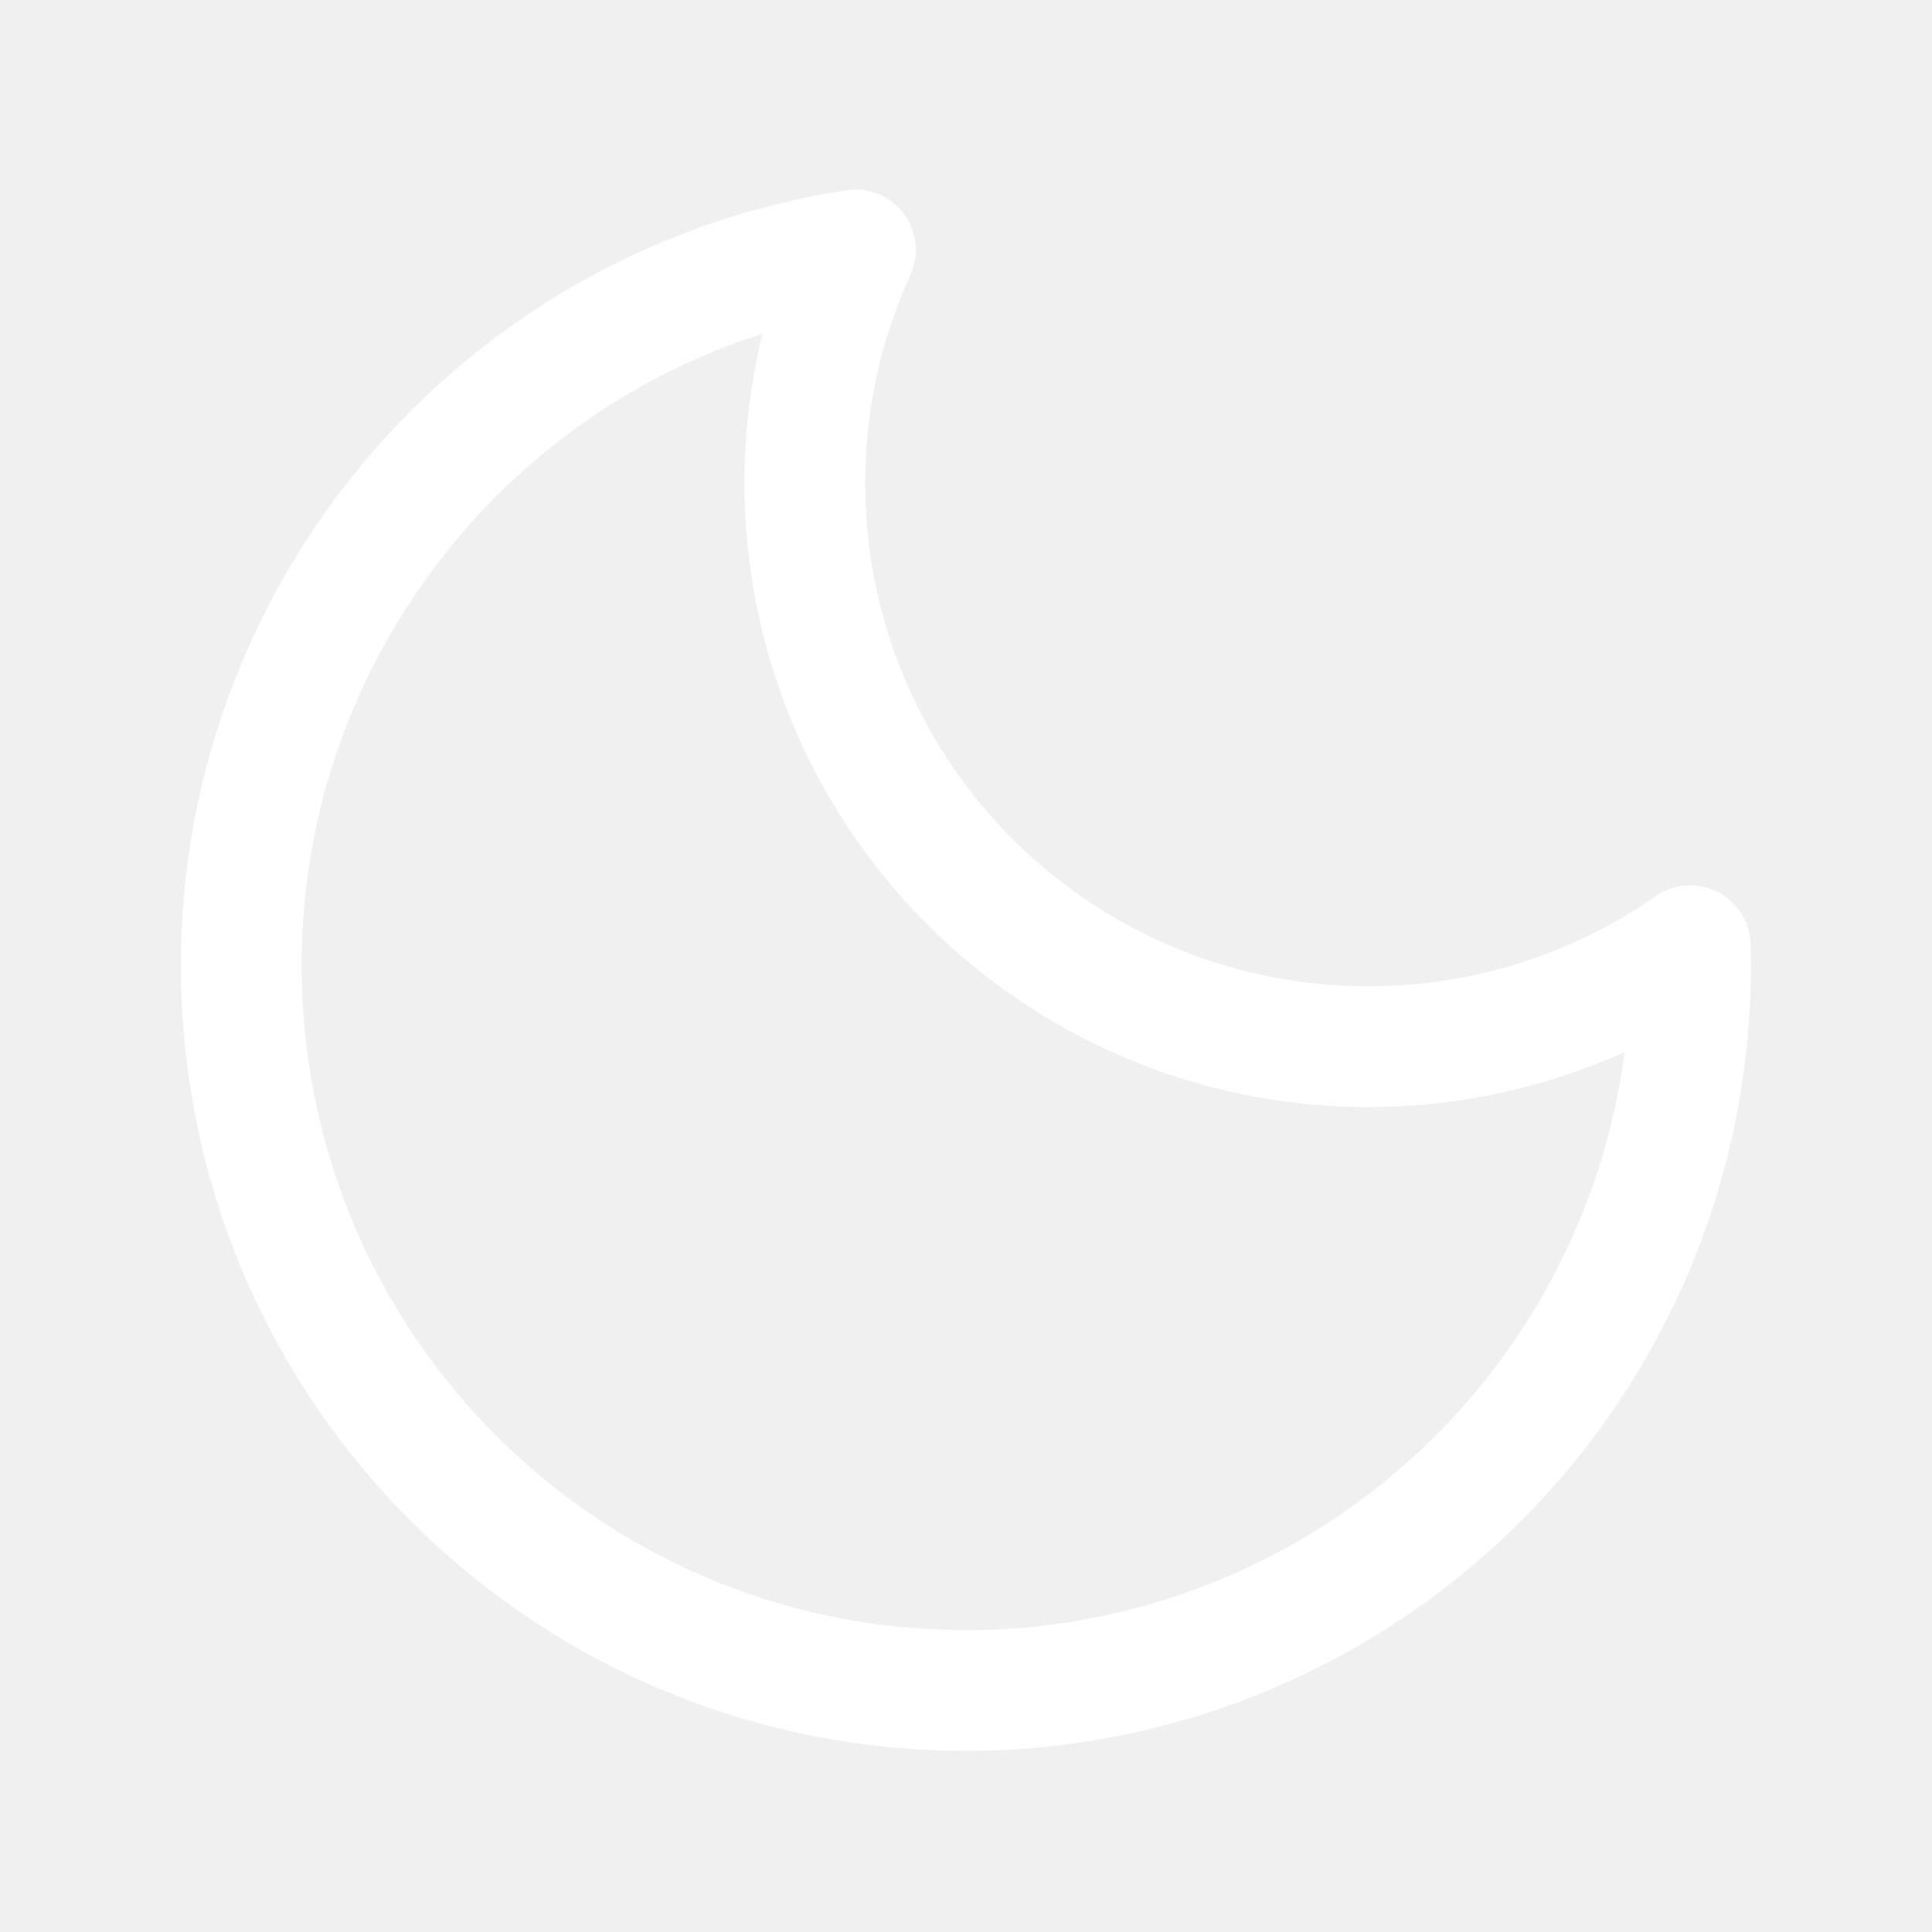
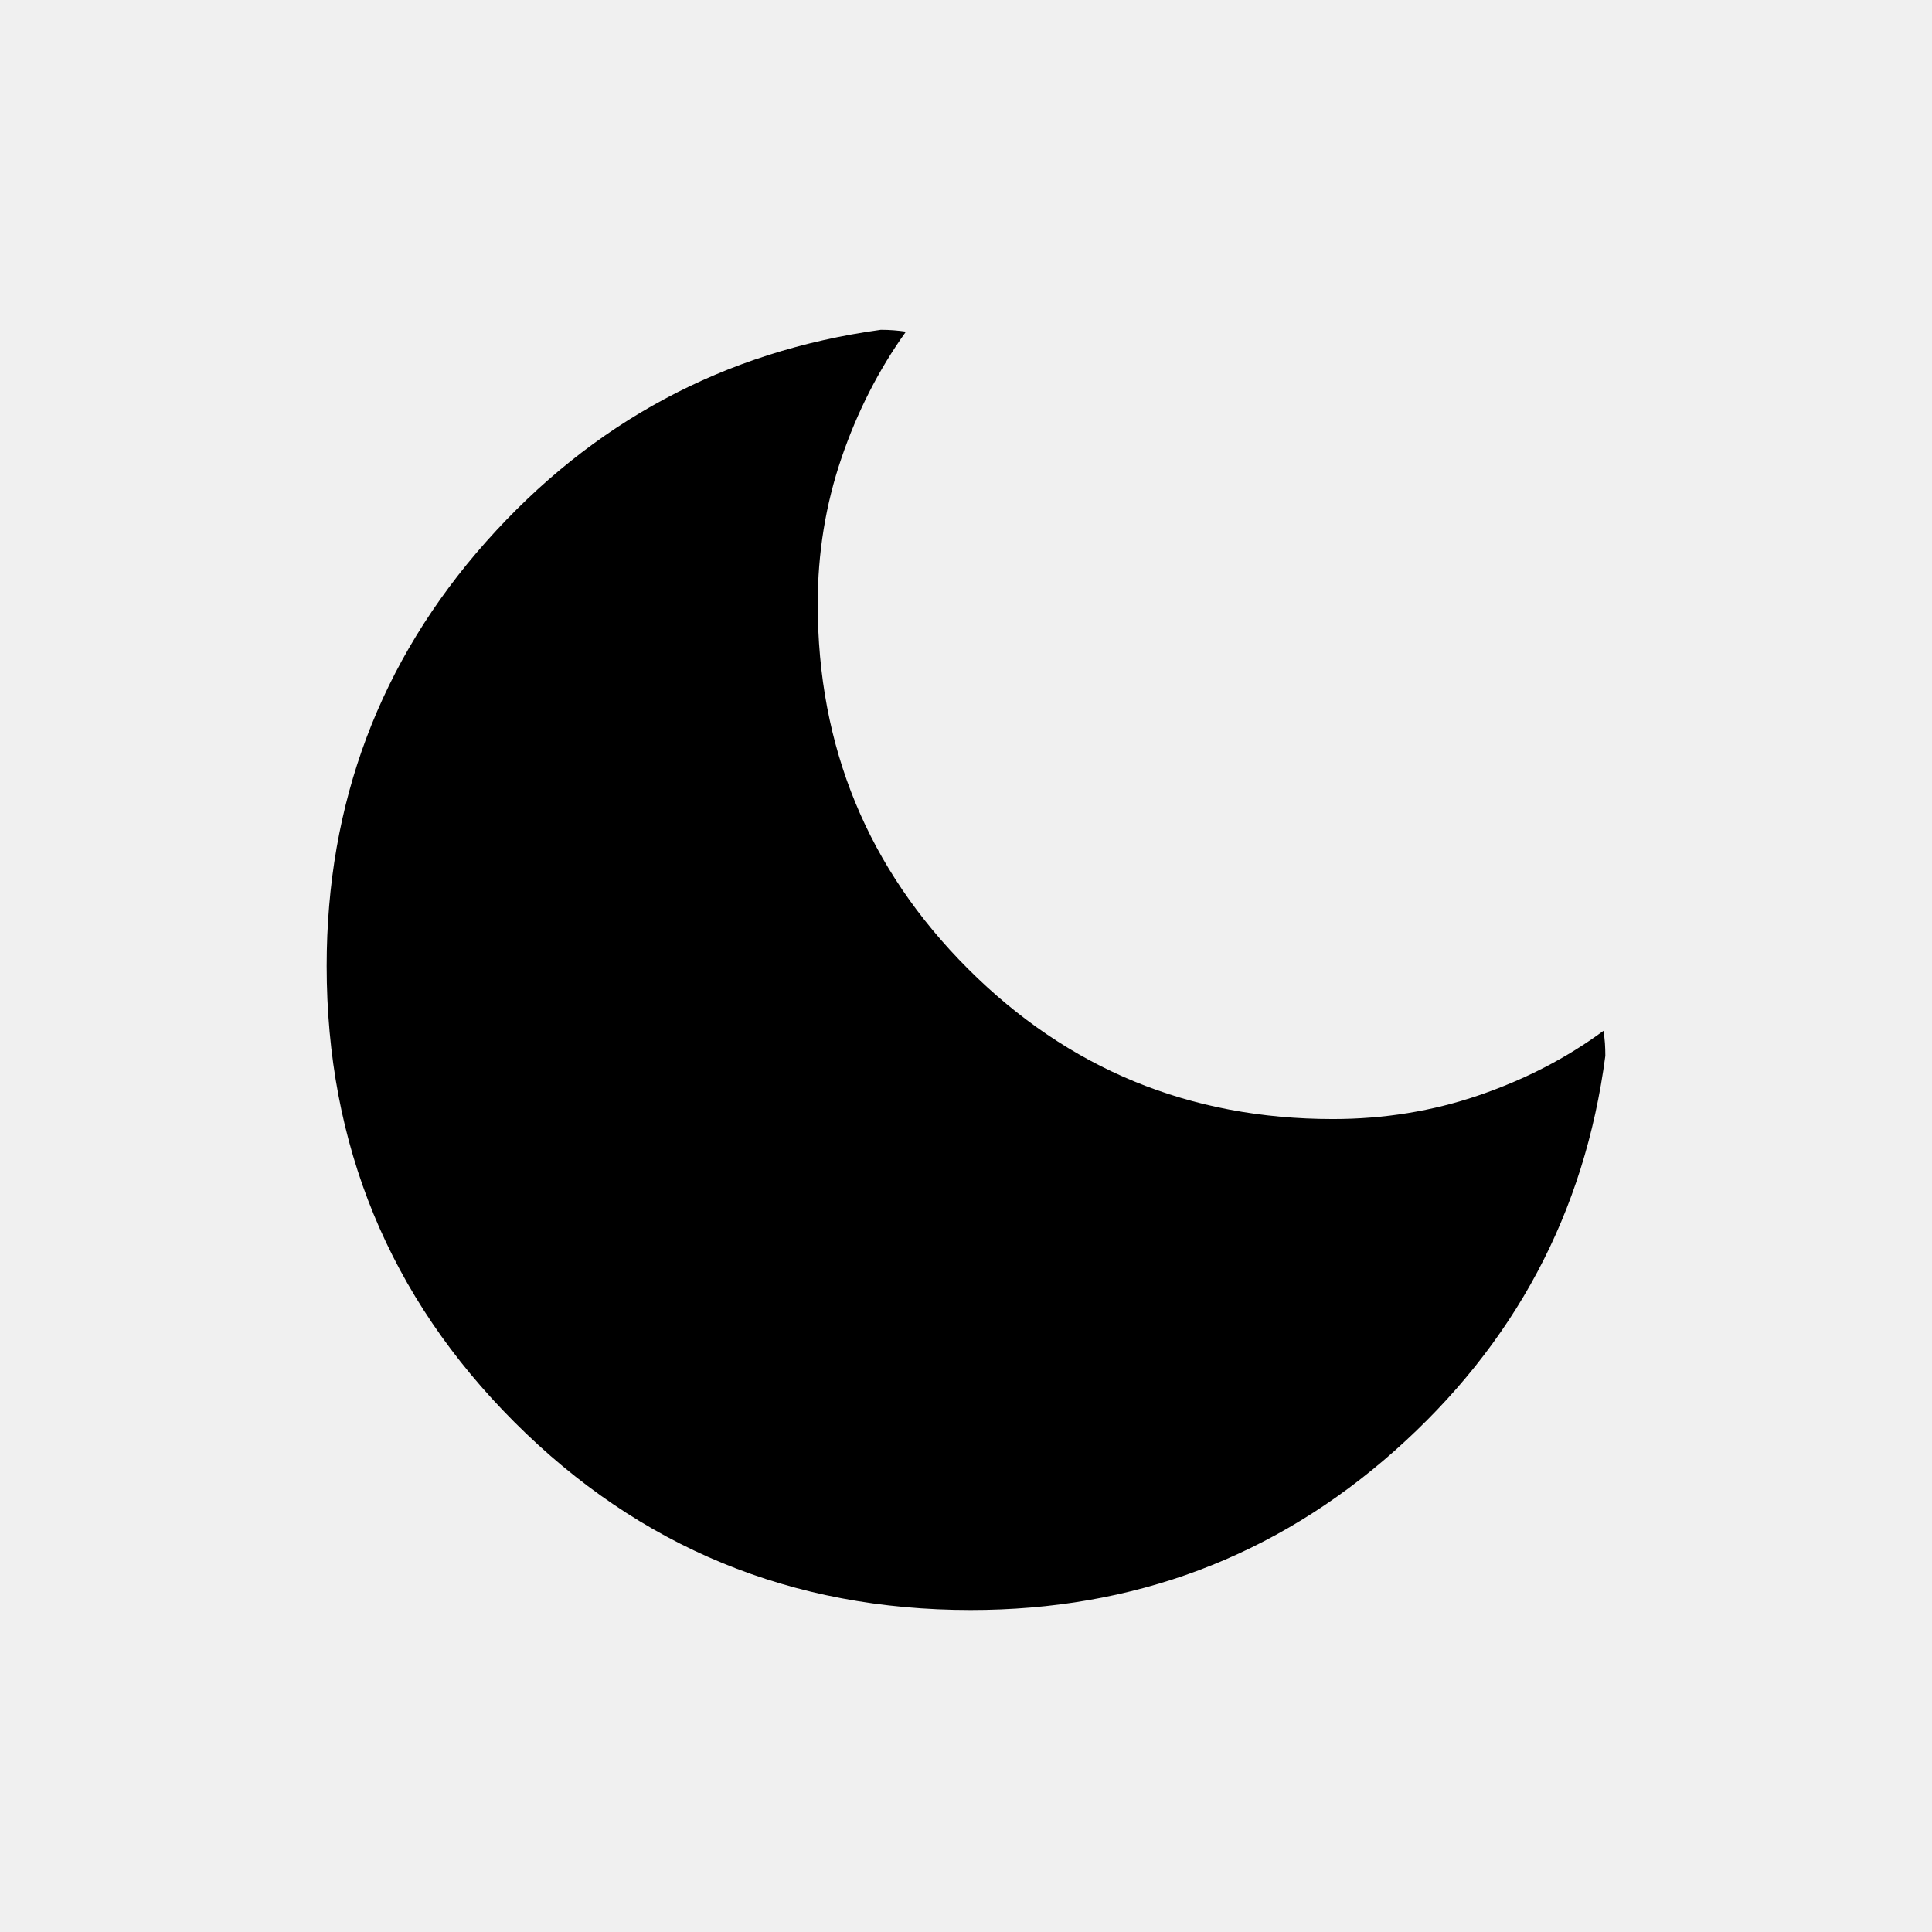
<svg xmlns="http://www.w3.org/2000/svg" width="512" height="512" viewBox="0 0 24 24">
-   <path fill="none" stroke="#fff" stroke-linecap="round" stroke-linejoin="round" stroke-width="1.5" d="M12 21a9 9 0 0 0 8.997-9.252a7 7 0 0 1-10.371-8.643A9 9 0 0 0 12 21Z" />
+   <path fill="#000000" d="M12.058 20q-3.334 0-5.667-2.333Q4.058 15.333 4.058 12q0-3.038 1.98-5.27Q8.02 4.5 10.942 4.097q.081 0 .159.006t.153.017q-.506.706-.801 1.57q-.295.865-.295 1.811q0 2.667 1.866 4.533q1.867 1.867 4.534 1.867q.952 0 1.813-.295q.862-.295 1.548-.801q.012.075.018.153q.005.078.005.158q-.384 2.923-2.615 4.904T12.057 20Z" />
</svg>
